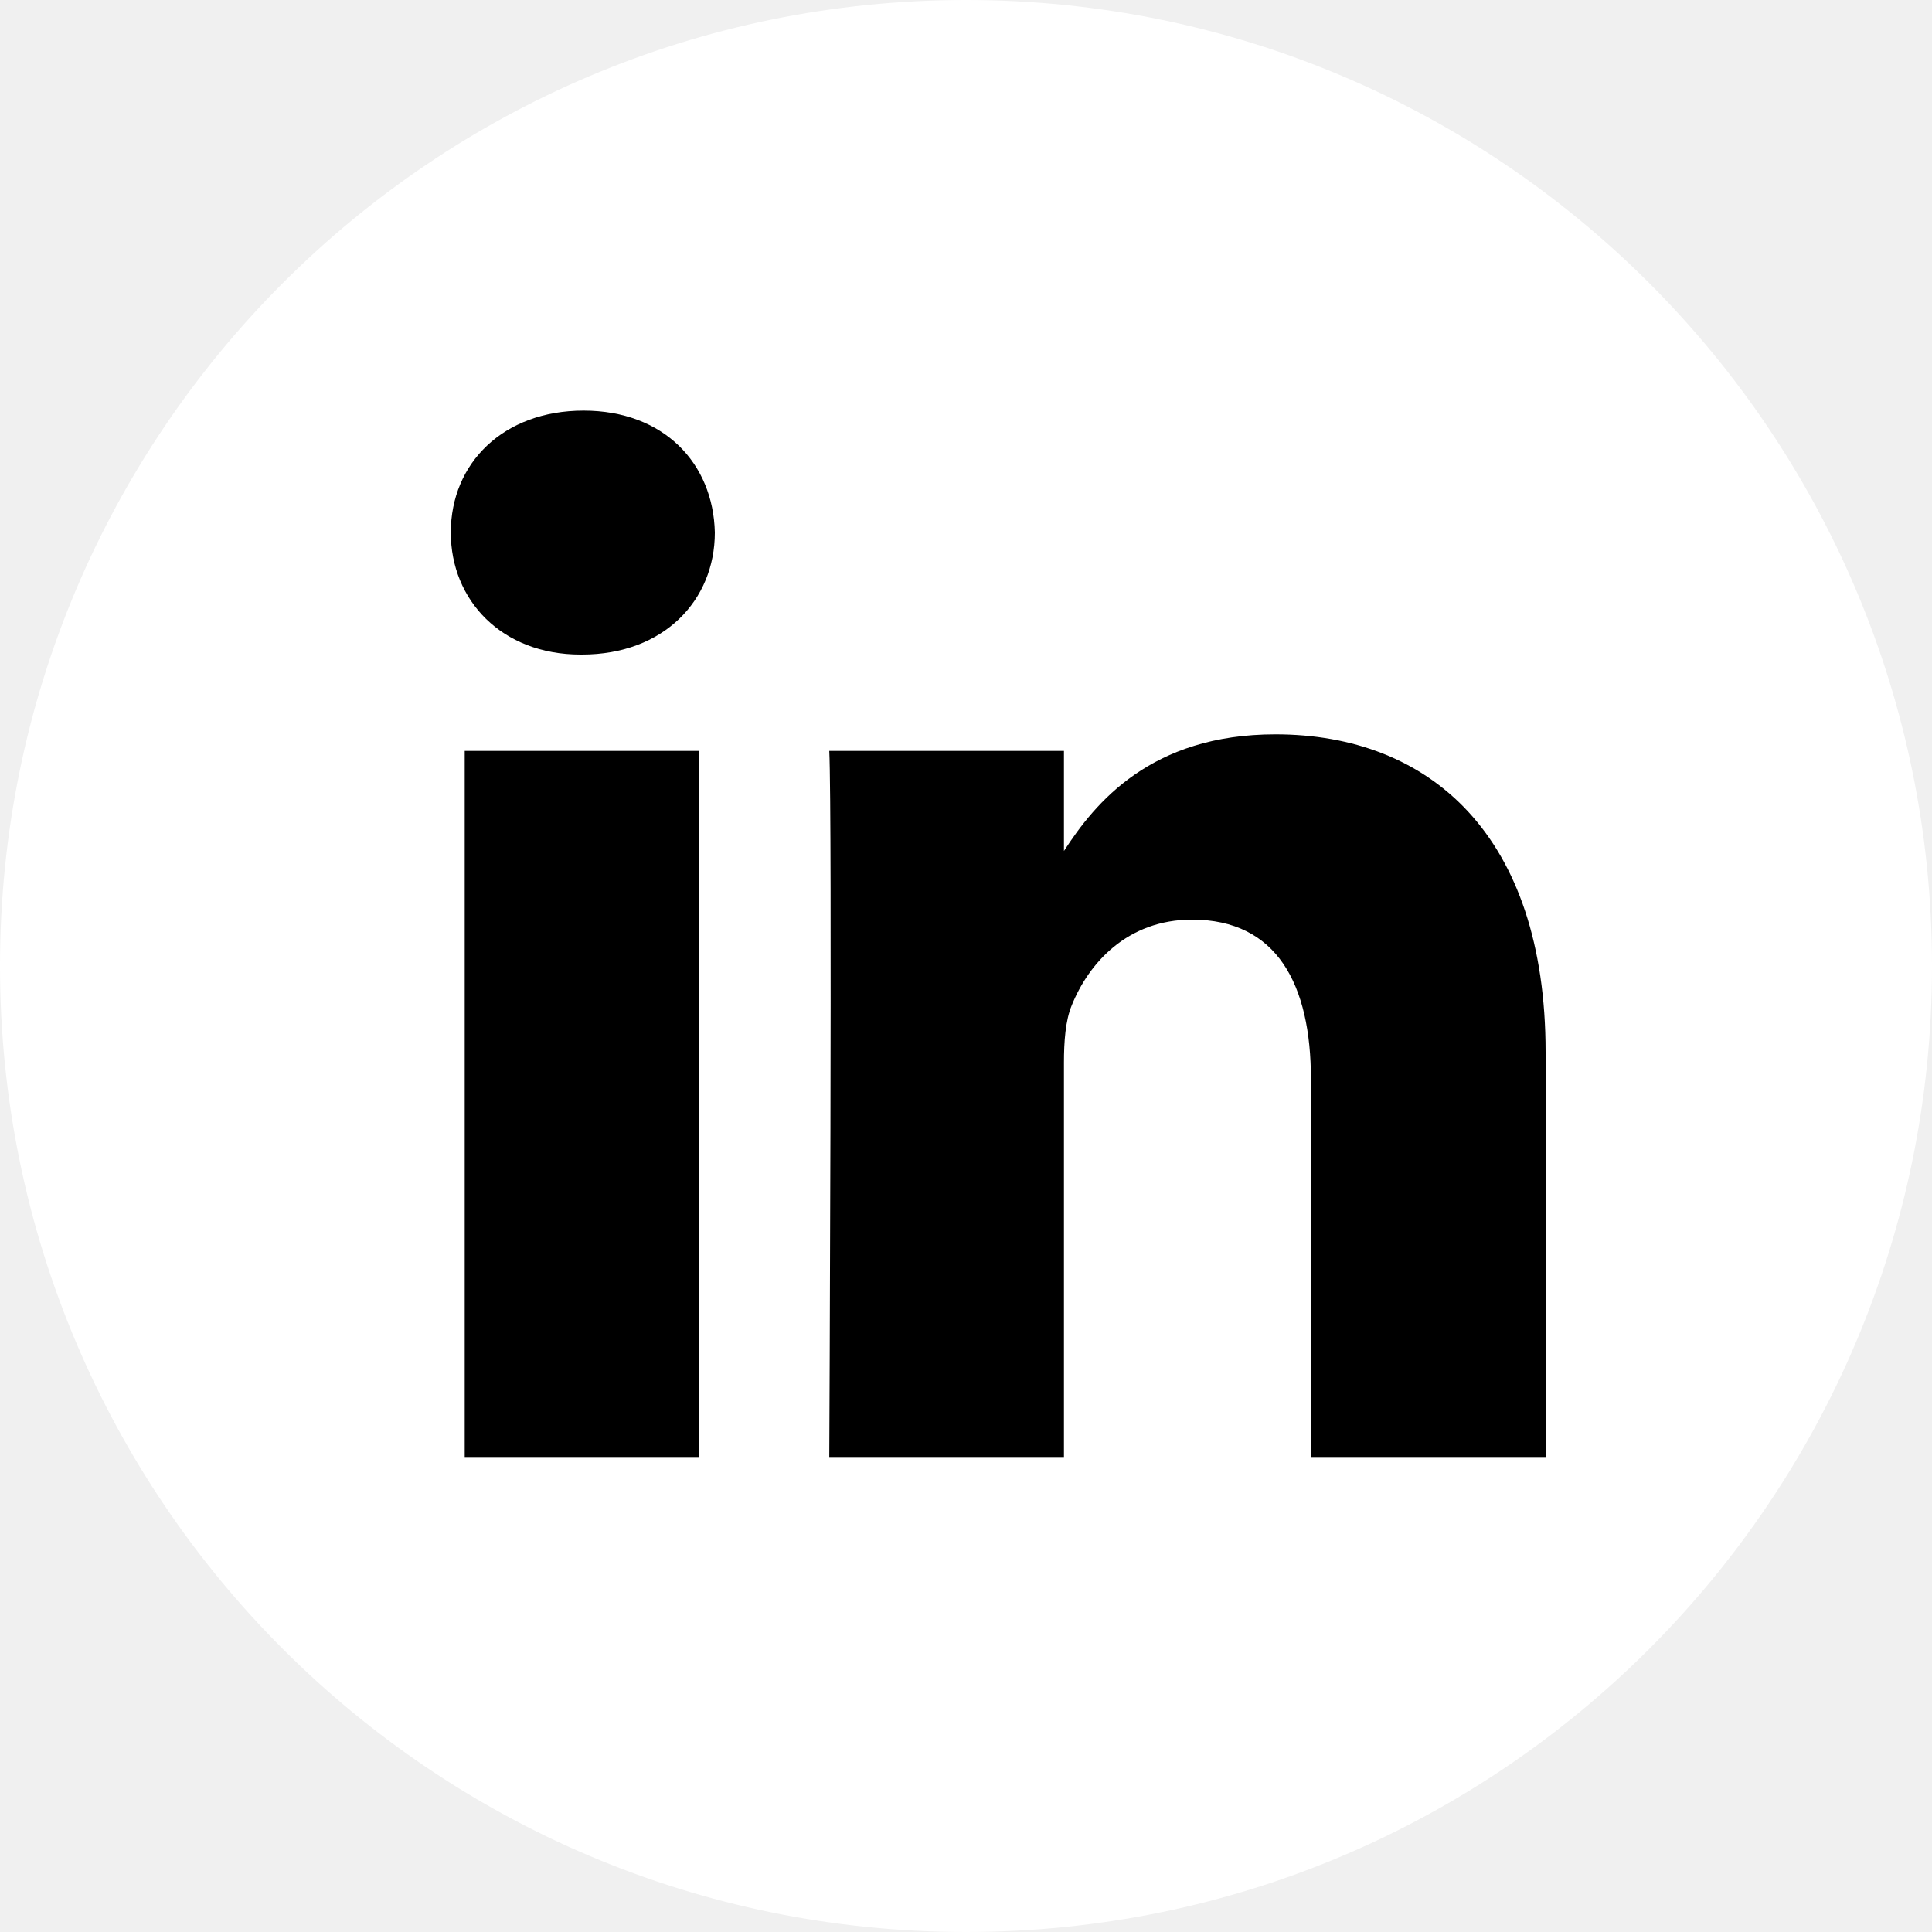
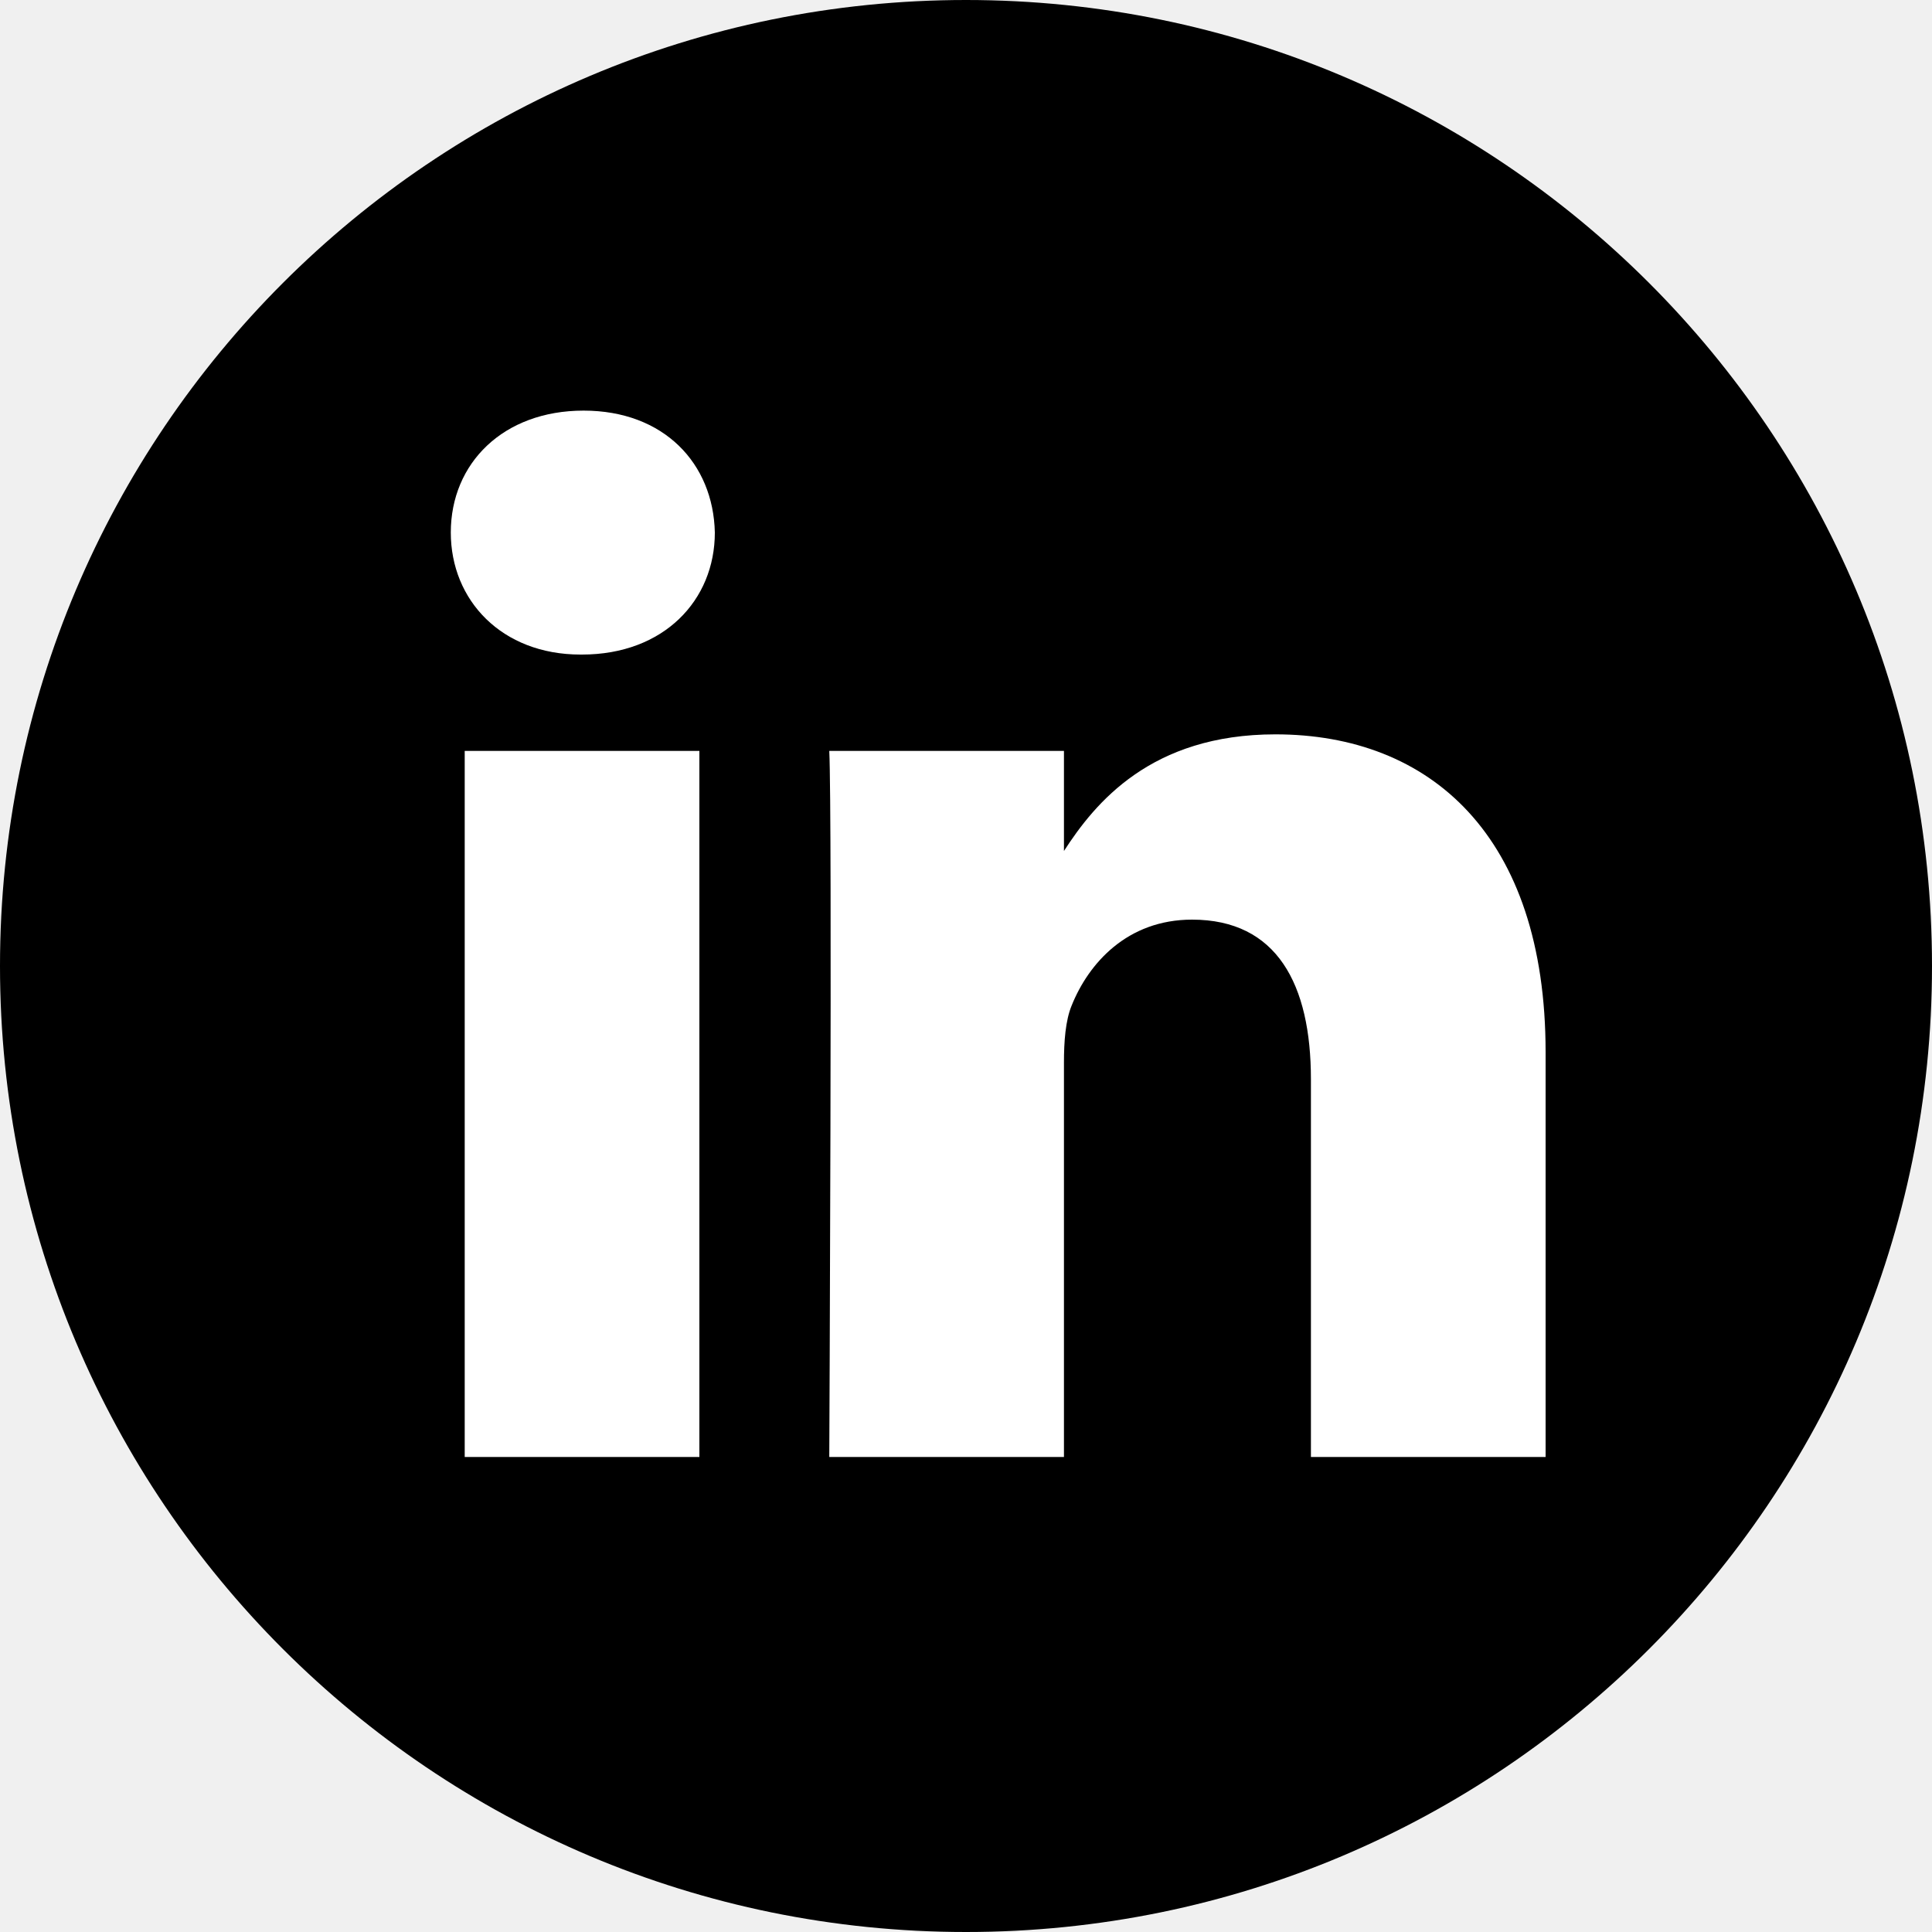
<svg xmlns="http://www.w3.org/2000/svg" width="30px" height="30px" viewBox="0 0 30 30" version="1.1">
  <defs />
-   <g id="Page-2" stroke="none" stroke-width="1" fill="none" fill-rule="evenodd">
-     <g id="iPhone-6" transform="translate(-315, -572)">
-       <circle id="Oval-1" fill="#FFFFFF" cx="330" cy="587" r="15" />
-       <g id="1450572567-linked-in-online-social-media" transform="translate(322, 578)" fill="#000000">
-         <g id="Flat_copy">
-           <path d="M17,16.624 L17,10.338 C17,6.97 15.202,5.403 12.805,5.403 C10.871,5.403 10.004,6.467 9.521,7.214 L9.521,5.66 L5.877,5.66 C5.925,6.689 5.877,16.624 5.877,16.624 L9.521,16.624 L9.521,10.501 C9.521,10.175 9.544,9.847 9.641,9.613 C9.904,8.958 10.504,8.28 11.51,8.28 C12.829,8.28 13.356,9.285 13.356,10.759 L13.356,16.624 L17,16.624 L17,16.624 L17,16.624 Z M2.037,4.164 C3.308,4.164 4.1,3.321 4.1,2.269 C4.076,1.194 3.308,0.376 2.062,0.376 C0.815,0.376 0,1.193 0,2.269 C0,3.321 0.791,4.164 2.014,4.164 L2.037,4.164 L2.037,4.164 Z M3.86,16.624 L3.86,5.66 L0.216,5.66 L0.216,16.624 L3.86,16.624 L3.86,16.624 Z" id="Shape" />
+   <g id="Page-1" stroke="none" stroke-width="1" fill="none" fill-rule="evenodd">
+     <g id="linkedin">
+       <g id="Page-2">
+         <g id="iPhone-6">
+           <circle id="Oval-1" fill="#000000" cx="15" cy="15" r="15" />
+           <g id="1450572567-linked-in-online-social-media" transform="translate(7, 6)" fill="#FFFFFF">
+             <g id="Flat_copy">
+               <path d="M17,16.624 L17,10.338 C17,6.97 15.202,5.403 12.805,5.403 C10.871,5.403 10.004,6.467 9.521,7.214 L9.521,5.66 L5.877,5.66 C5.925,6.689 5.877,16.624 5.877,16.624 L9.521,16.624 L9.521,10.501 C9.521,10.175 9.544,9.847 9.641,9.613 C9.904,8.958 10.504,8.28 11.51,8.28 C12.829,8.28 13.356,9.285 13.356,10.759 L13.356,16.624 L17,16.624 L17,16.624 L17,16.624 L17,16.624 Z M2.037,4.164 C3.308,4.164 4.1,3.321 4.1,2.269 C4.076,1.194 3.308,0.376 2.062,0.376 C0.815,0.376 0,1.193 0,2.269 C0,3.321 0.791,4.164 2.014,4.164 L2.037,4.164 L2.037,4.164 L2.037,4.164 Z M3.86,16.624 L3.86,5.66 L0.216,5.66 L0.216,16.624 L3.86,16.624 L3.86,16.624 L3.86,16.624 Z" id="Shape" />
+             </g>
+           </g>
        </g>
      </g>
    </g>
  </g>
</svg>
